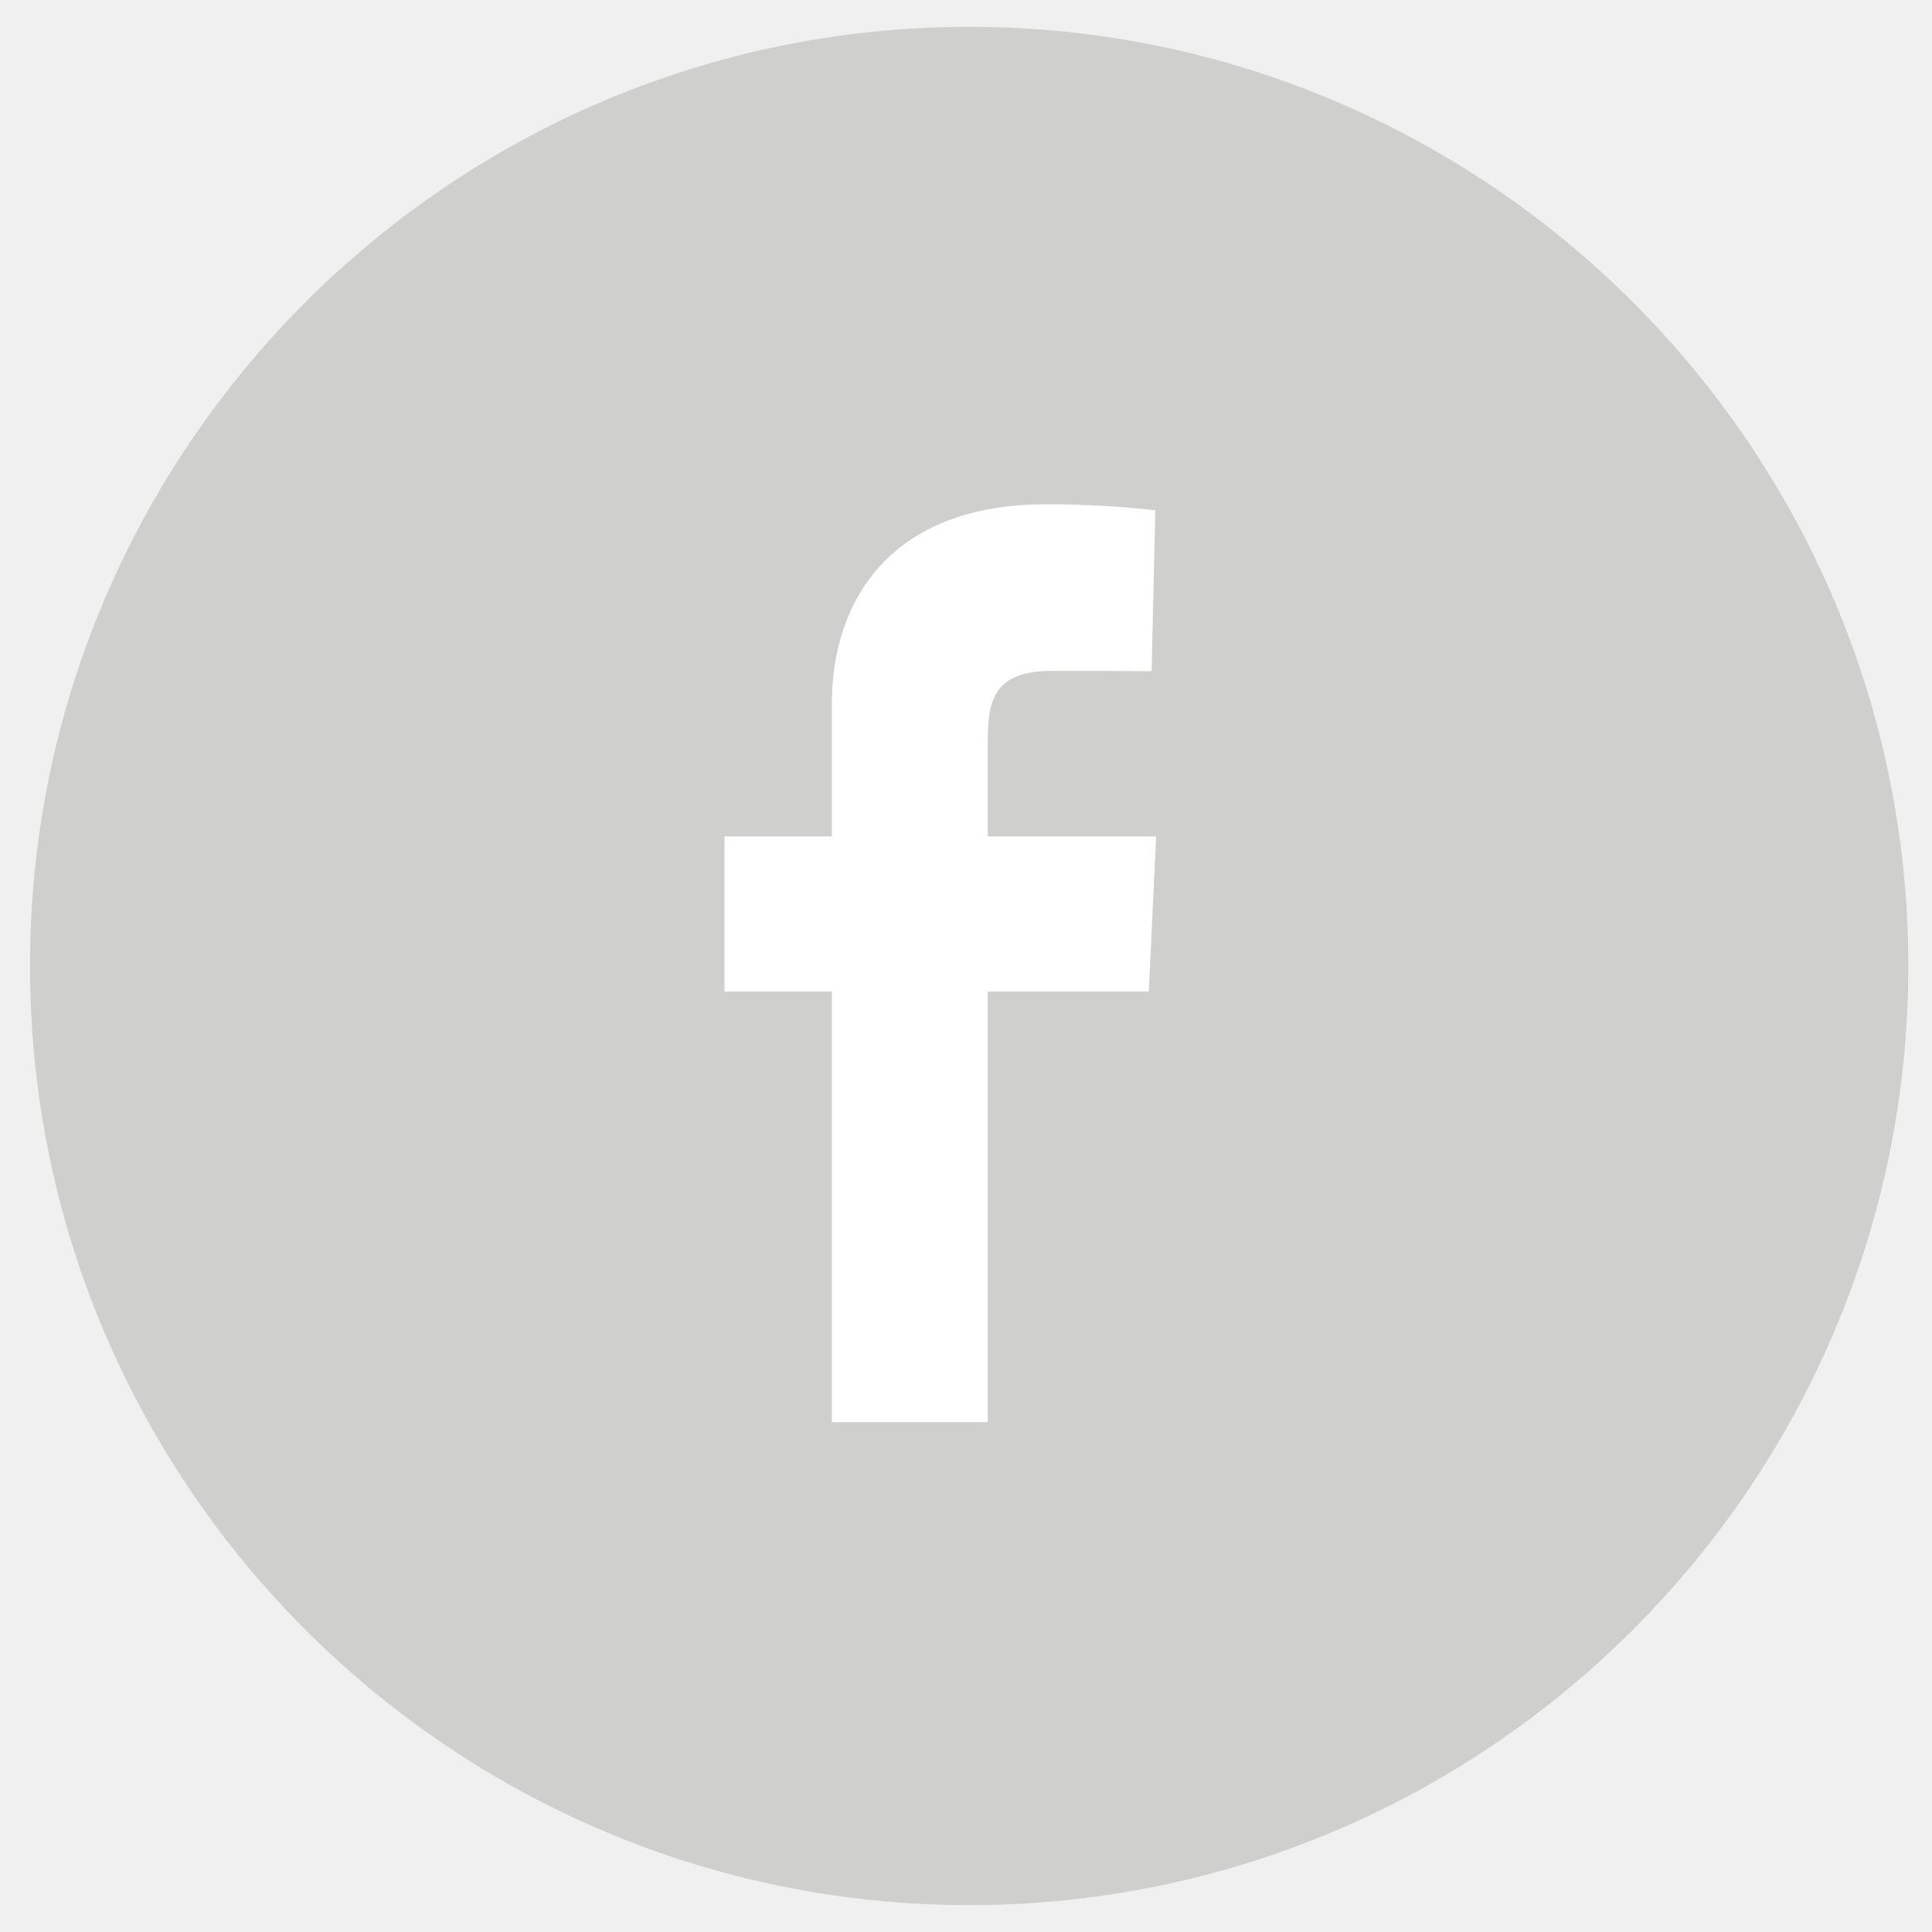
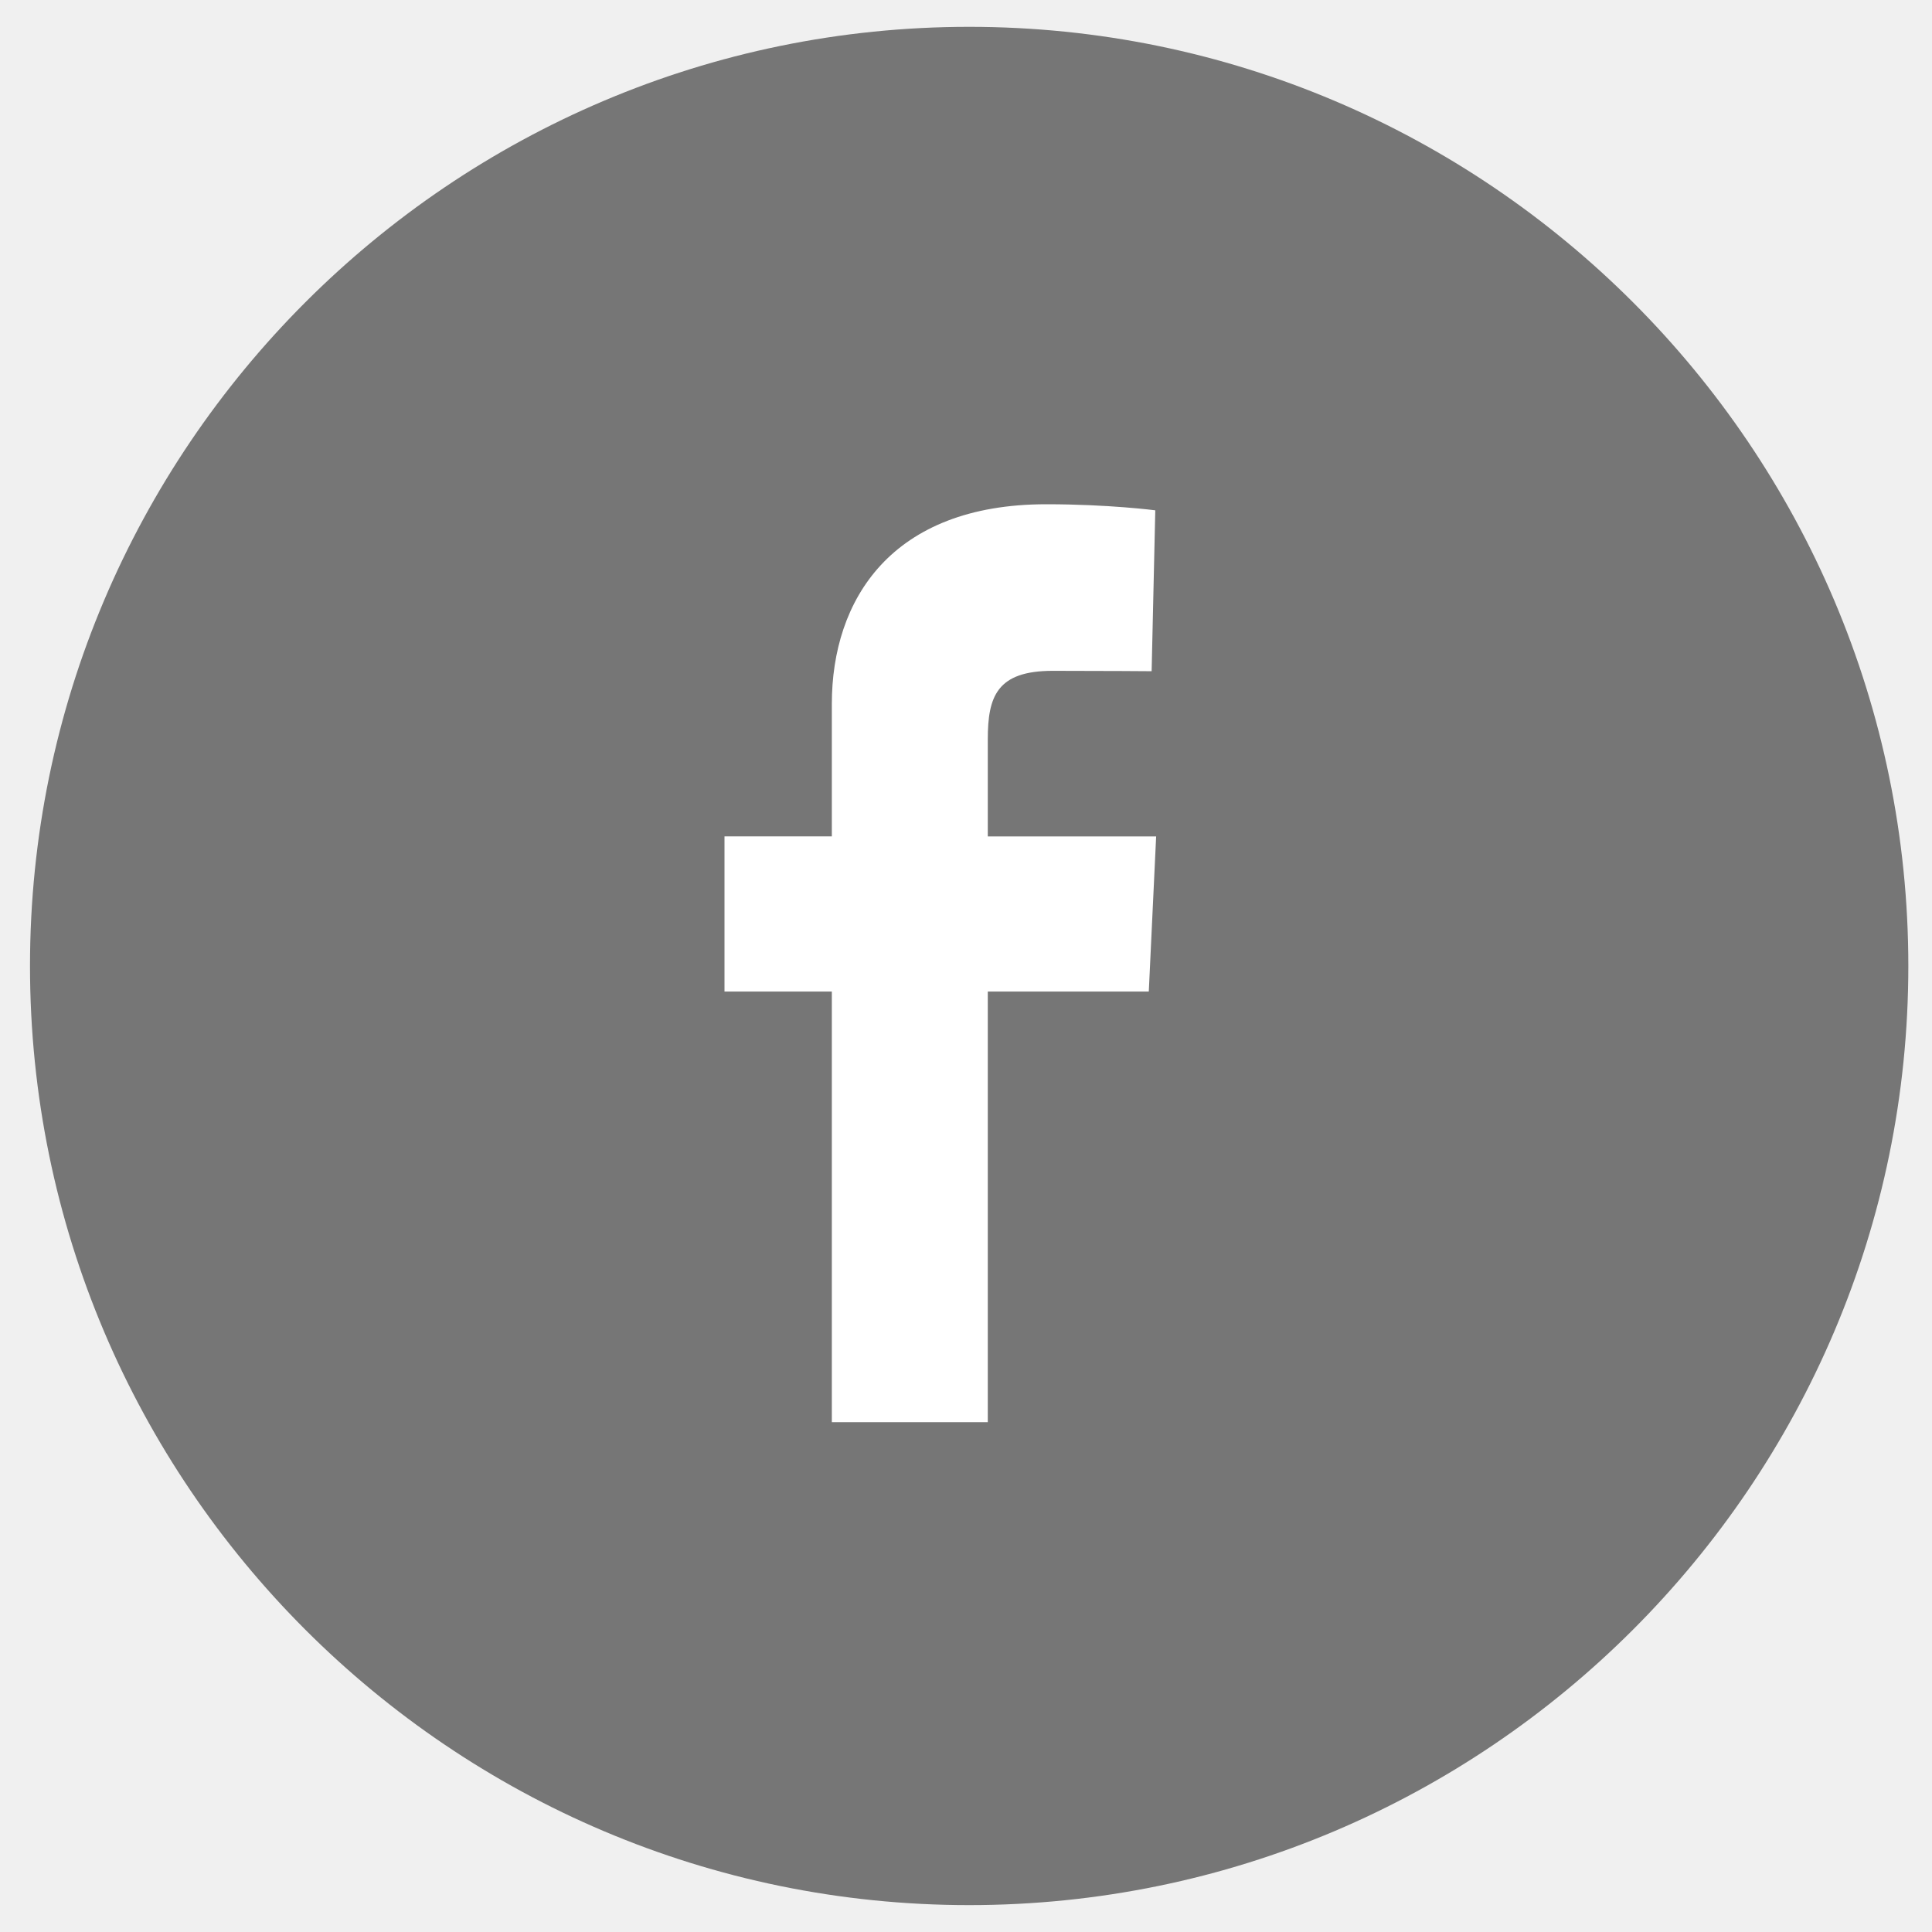
<svg xmlns="http://www.w3.org/2000/svg" width="36" height="36" viewBox="-2 -2 36 36" enable-background="new -2 -2 36 36">
-   <path fill="#CFCFCD" d="M16.059 33.499c-9.65 0-17.5-7.85-17.5-17.499s7.851-17.5 17.5-17.5c9.649 0 17.5 7.851 17.5 17.5s-7.851 17.499-17.5 17.499z" />
+   <path fill="#767676" d="M16.059 33.499c-9.65 0-17.5-7.85-17.5-17.499s7.851-17.5 17.5-17.5c9.649 0 17.5 7.851 17.5 17.5s-7.851 17.499-17.5 17.499z" />
  <path fill="#fff" d="M19.406 16.476h-3v8.024h-2.906v-8.024h-2v-2.891h2v-2.469c0-1.938 1.105-3.72 3.996-3.72 1.168 0 2.031.113 2.031.113l-.068 2.998s-.883-.007-1.844-.007c-1.041 0-1.209.48-1.209 1.277v1.809h3.137l-.137 2.89z" />
</svg>
